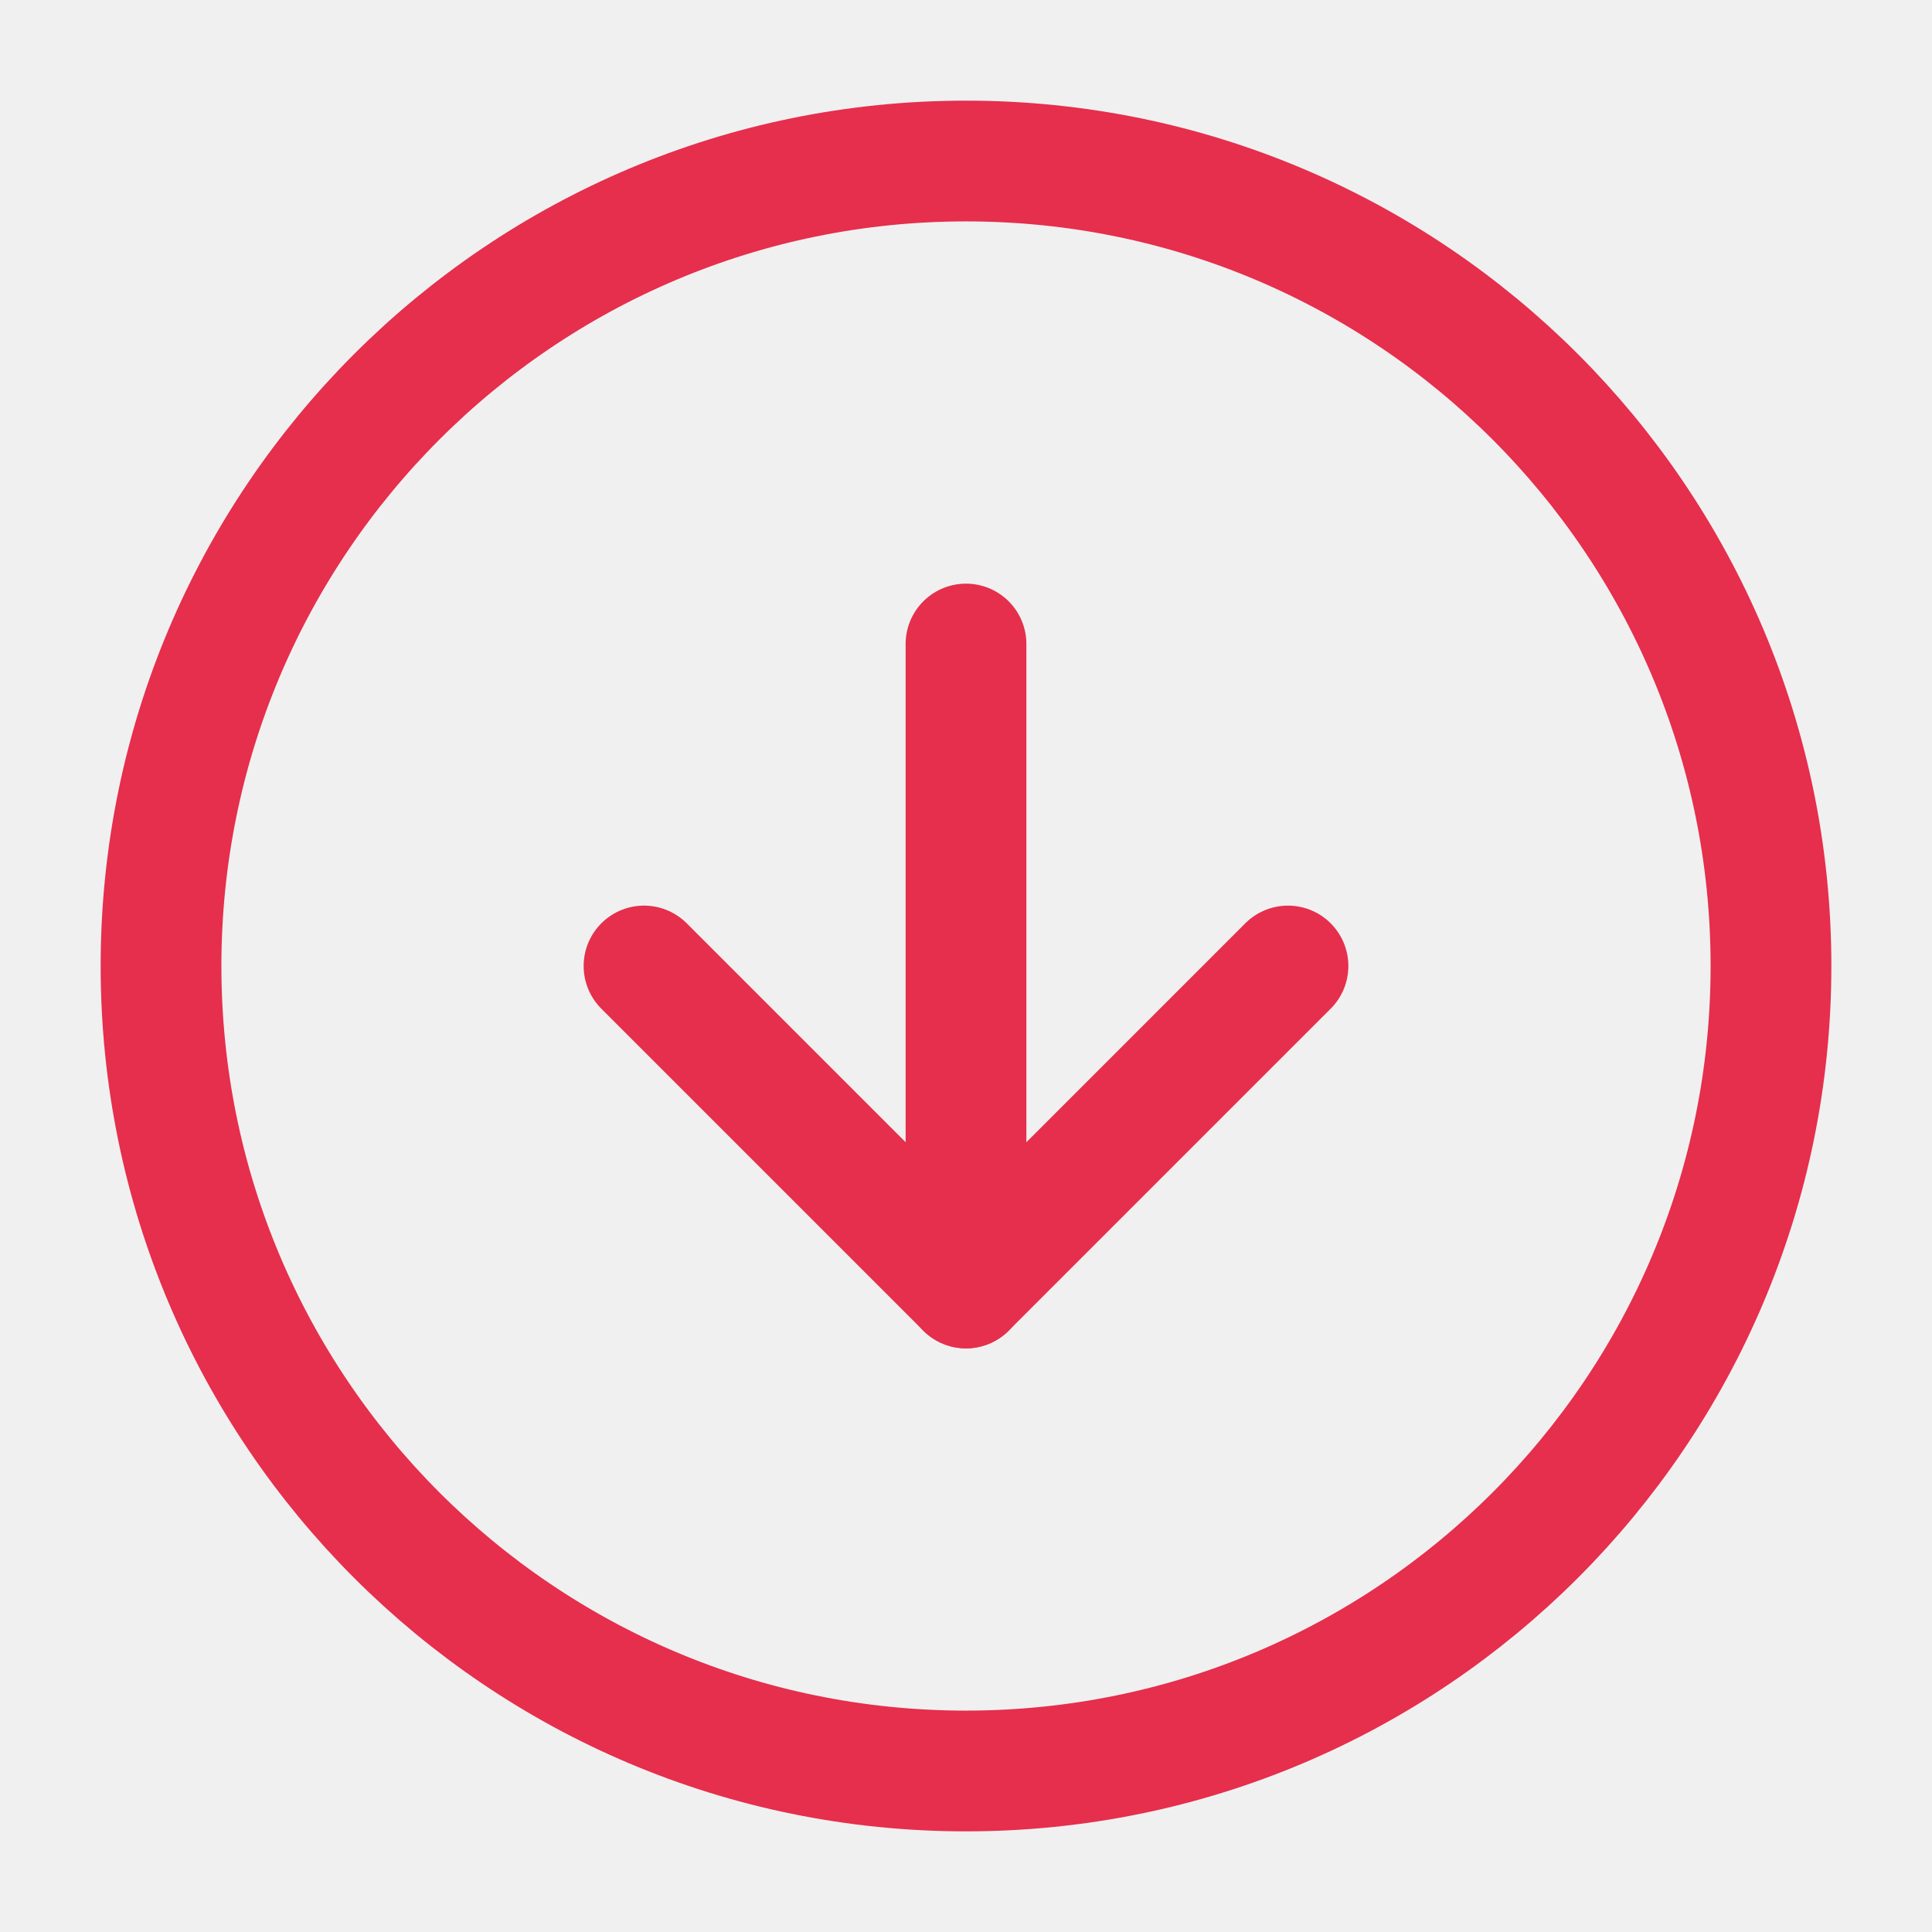
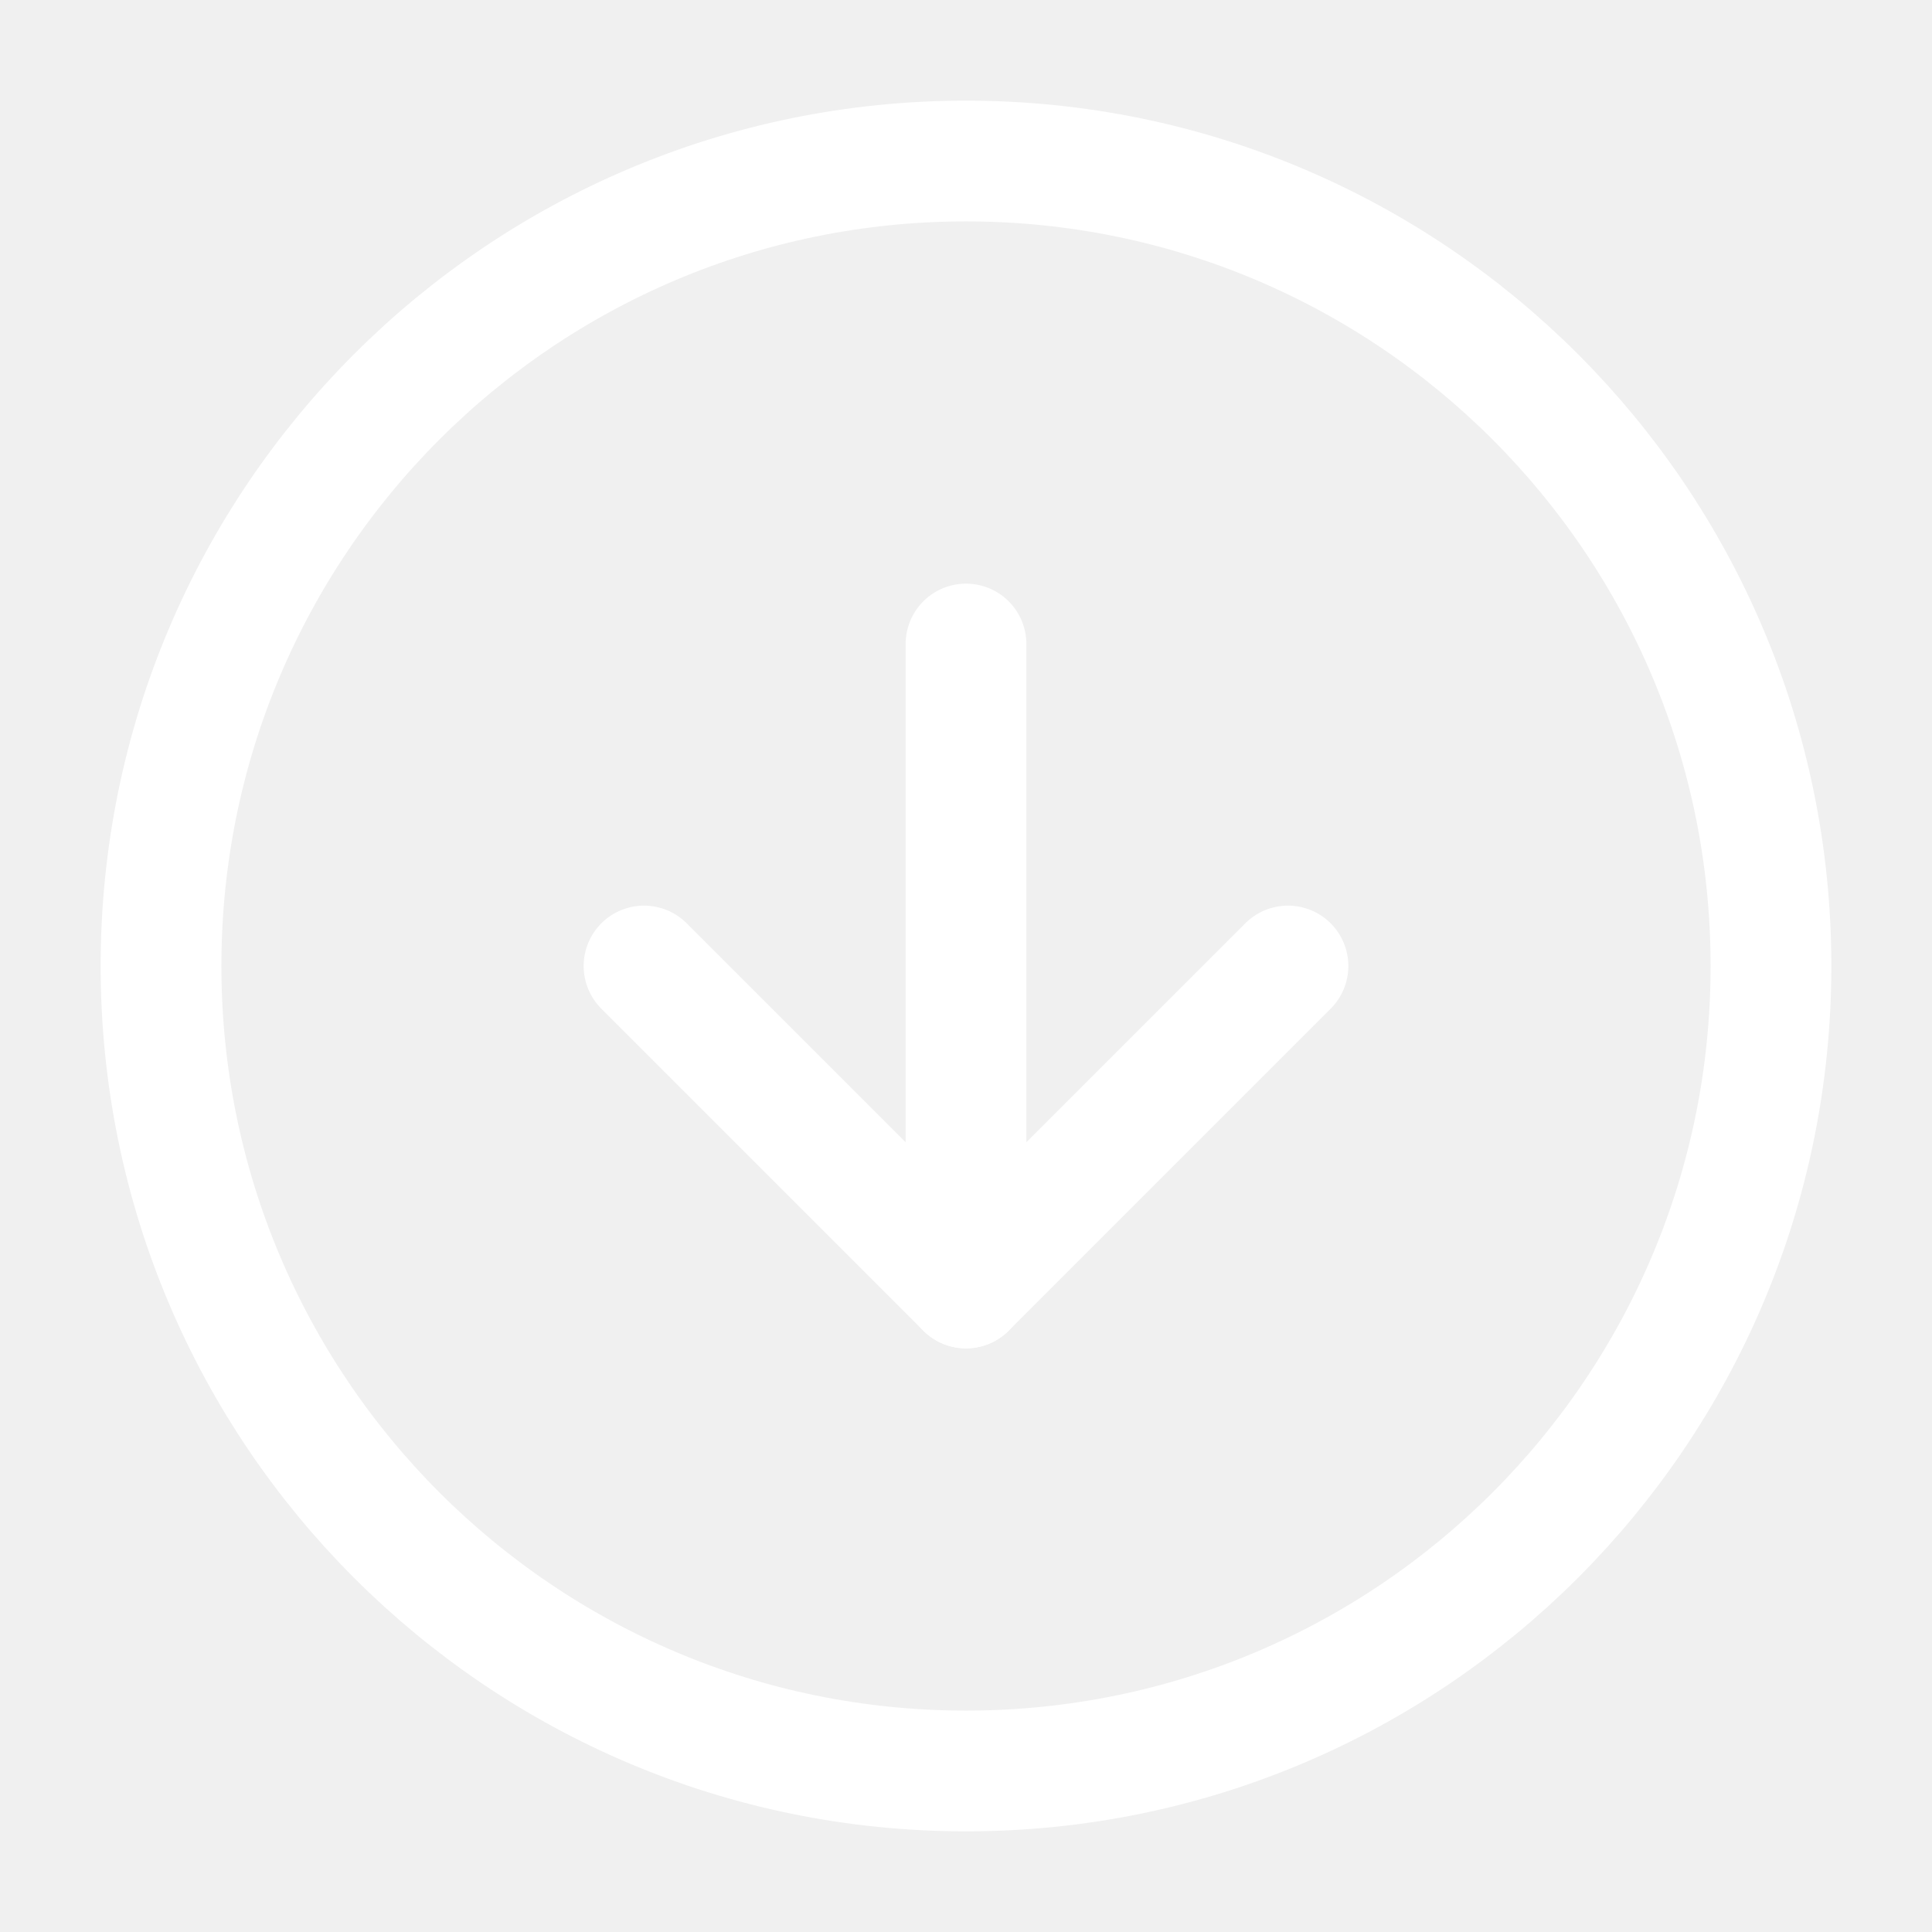
<svg xmlns="http://www.w3.org/2000/svg" width="32" height="32" viewBox="0 0 32 32" fill="none">
-   <path d="M16 29.333C23.364 29.333 29.333 23.364 29.333 16C29.333 8.636 23.364 2.667 16 2.667C8.636 2.667 2.667 8.636 2.667 16C2.667 23.364 8.636 29.333 16 29.333Z" stroke="#E62E4D" stroke-width="2" stroke-linecap="round" stroke-linejoin="round" />
-   <path d="M10.667 16L16 21.333L21.333 16" stroke="#E62E4D" stroke-width="2" stroke-linecap="round" stroke-linejoin="round" />
-   <path d="M16 10.667L16 21.333" stroke="#E62E4D" stroke-width="2" stroke-linecap="round" stroke-linejoin="round" />
+   <path d="M16 29.333C23.364 29.333 29.333 23.364 29.333 16C29.333 8.636 23.364 2.667 16 2.667C8.636 2.667 2.667 8.636 2.667 16C2.667 23.364 8.636 29.333 16 29.333Z" stroke="#fff" stroke-width="2" stroke-linecap="round" stroke-linejoin="round" />
+   <path d="M10.667 16L16 21.333L21.333 16" stroke="#fff" stroke-width="2" stroke-linecap="round" stroke-linejoin="round" />
+   <path d="M16 10.667L16 21.333" stroke="#fff" stroke-width="2" stroke-linecap="round" stroke-linejoin="round" />
</svg>
